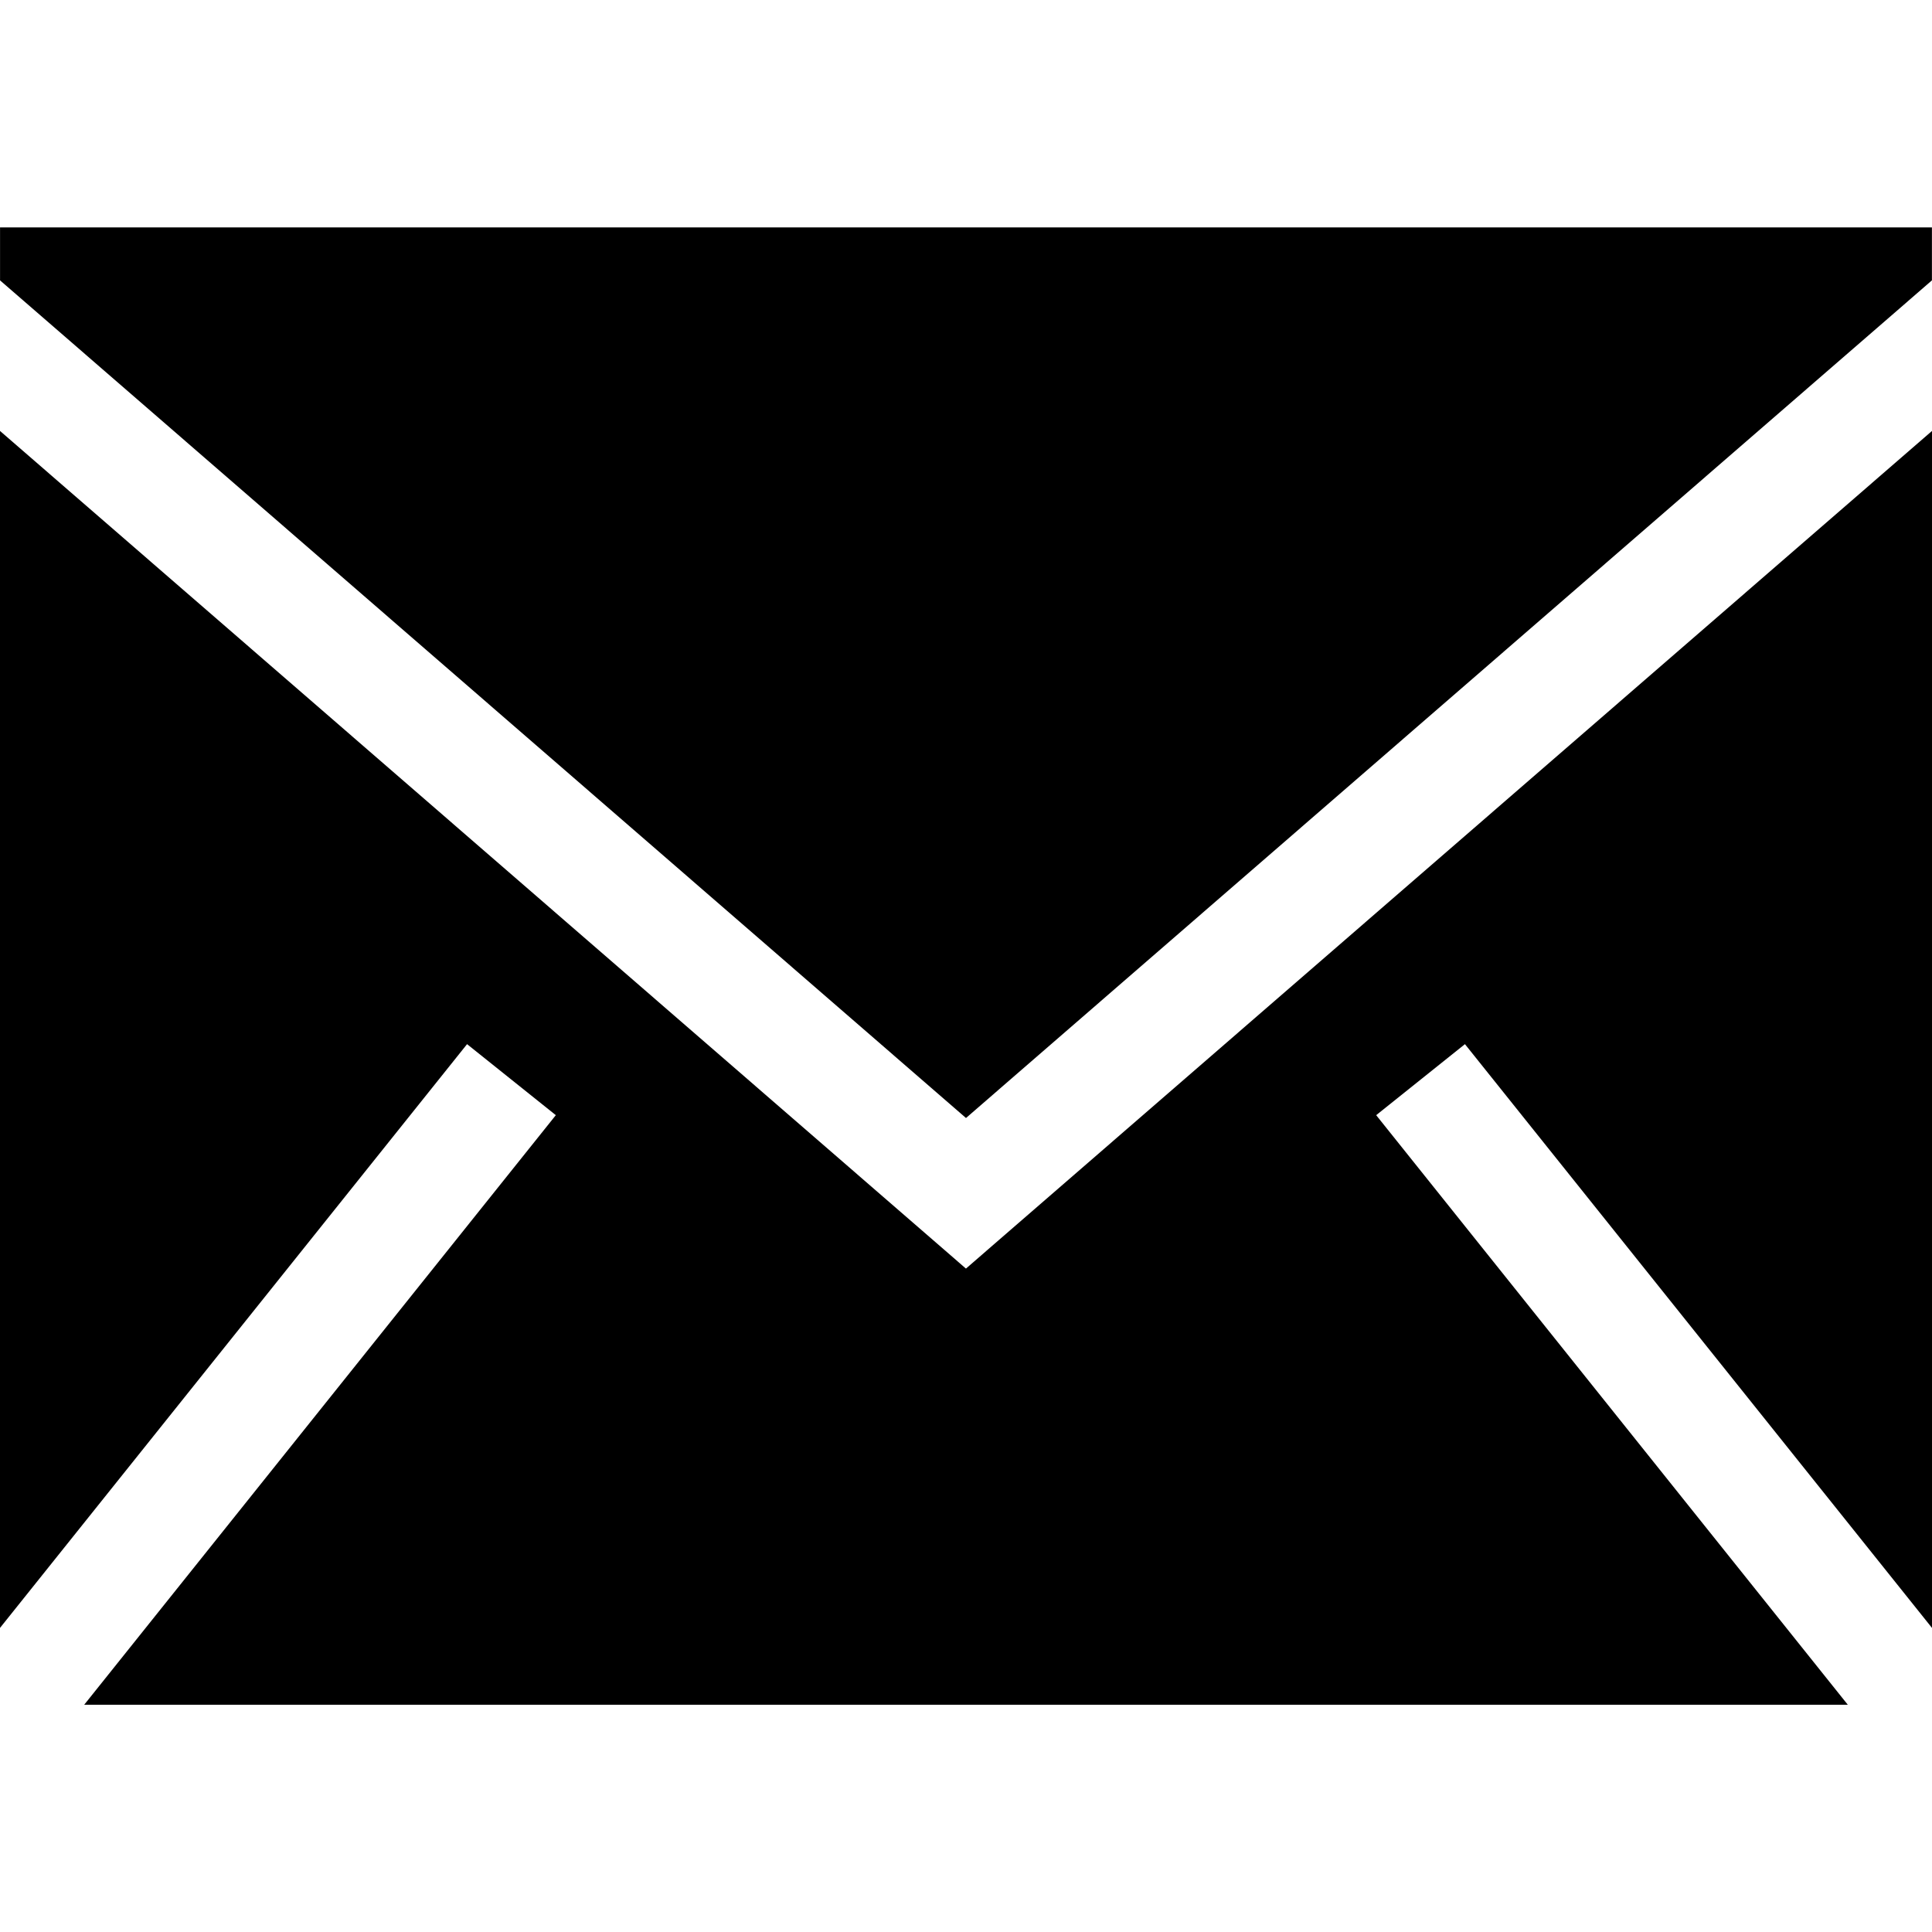
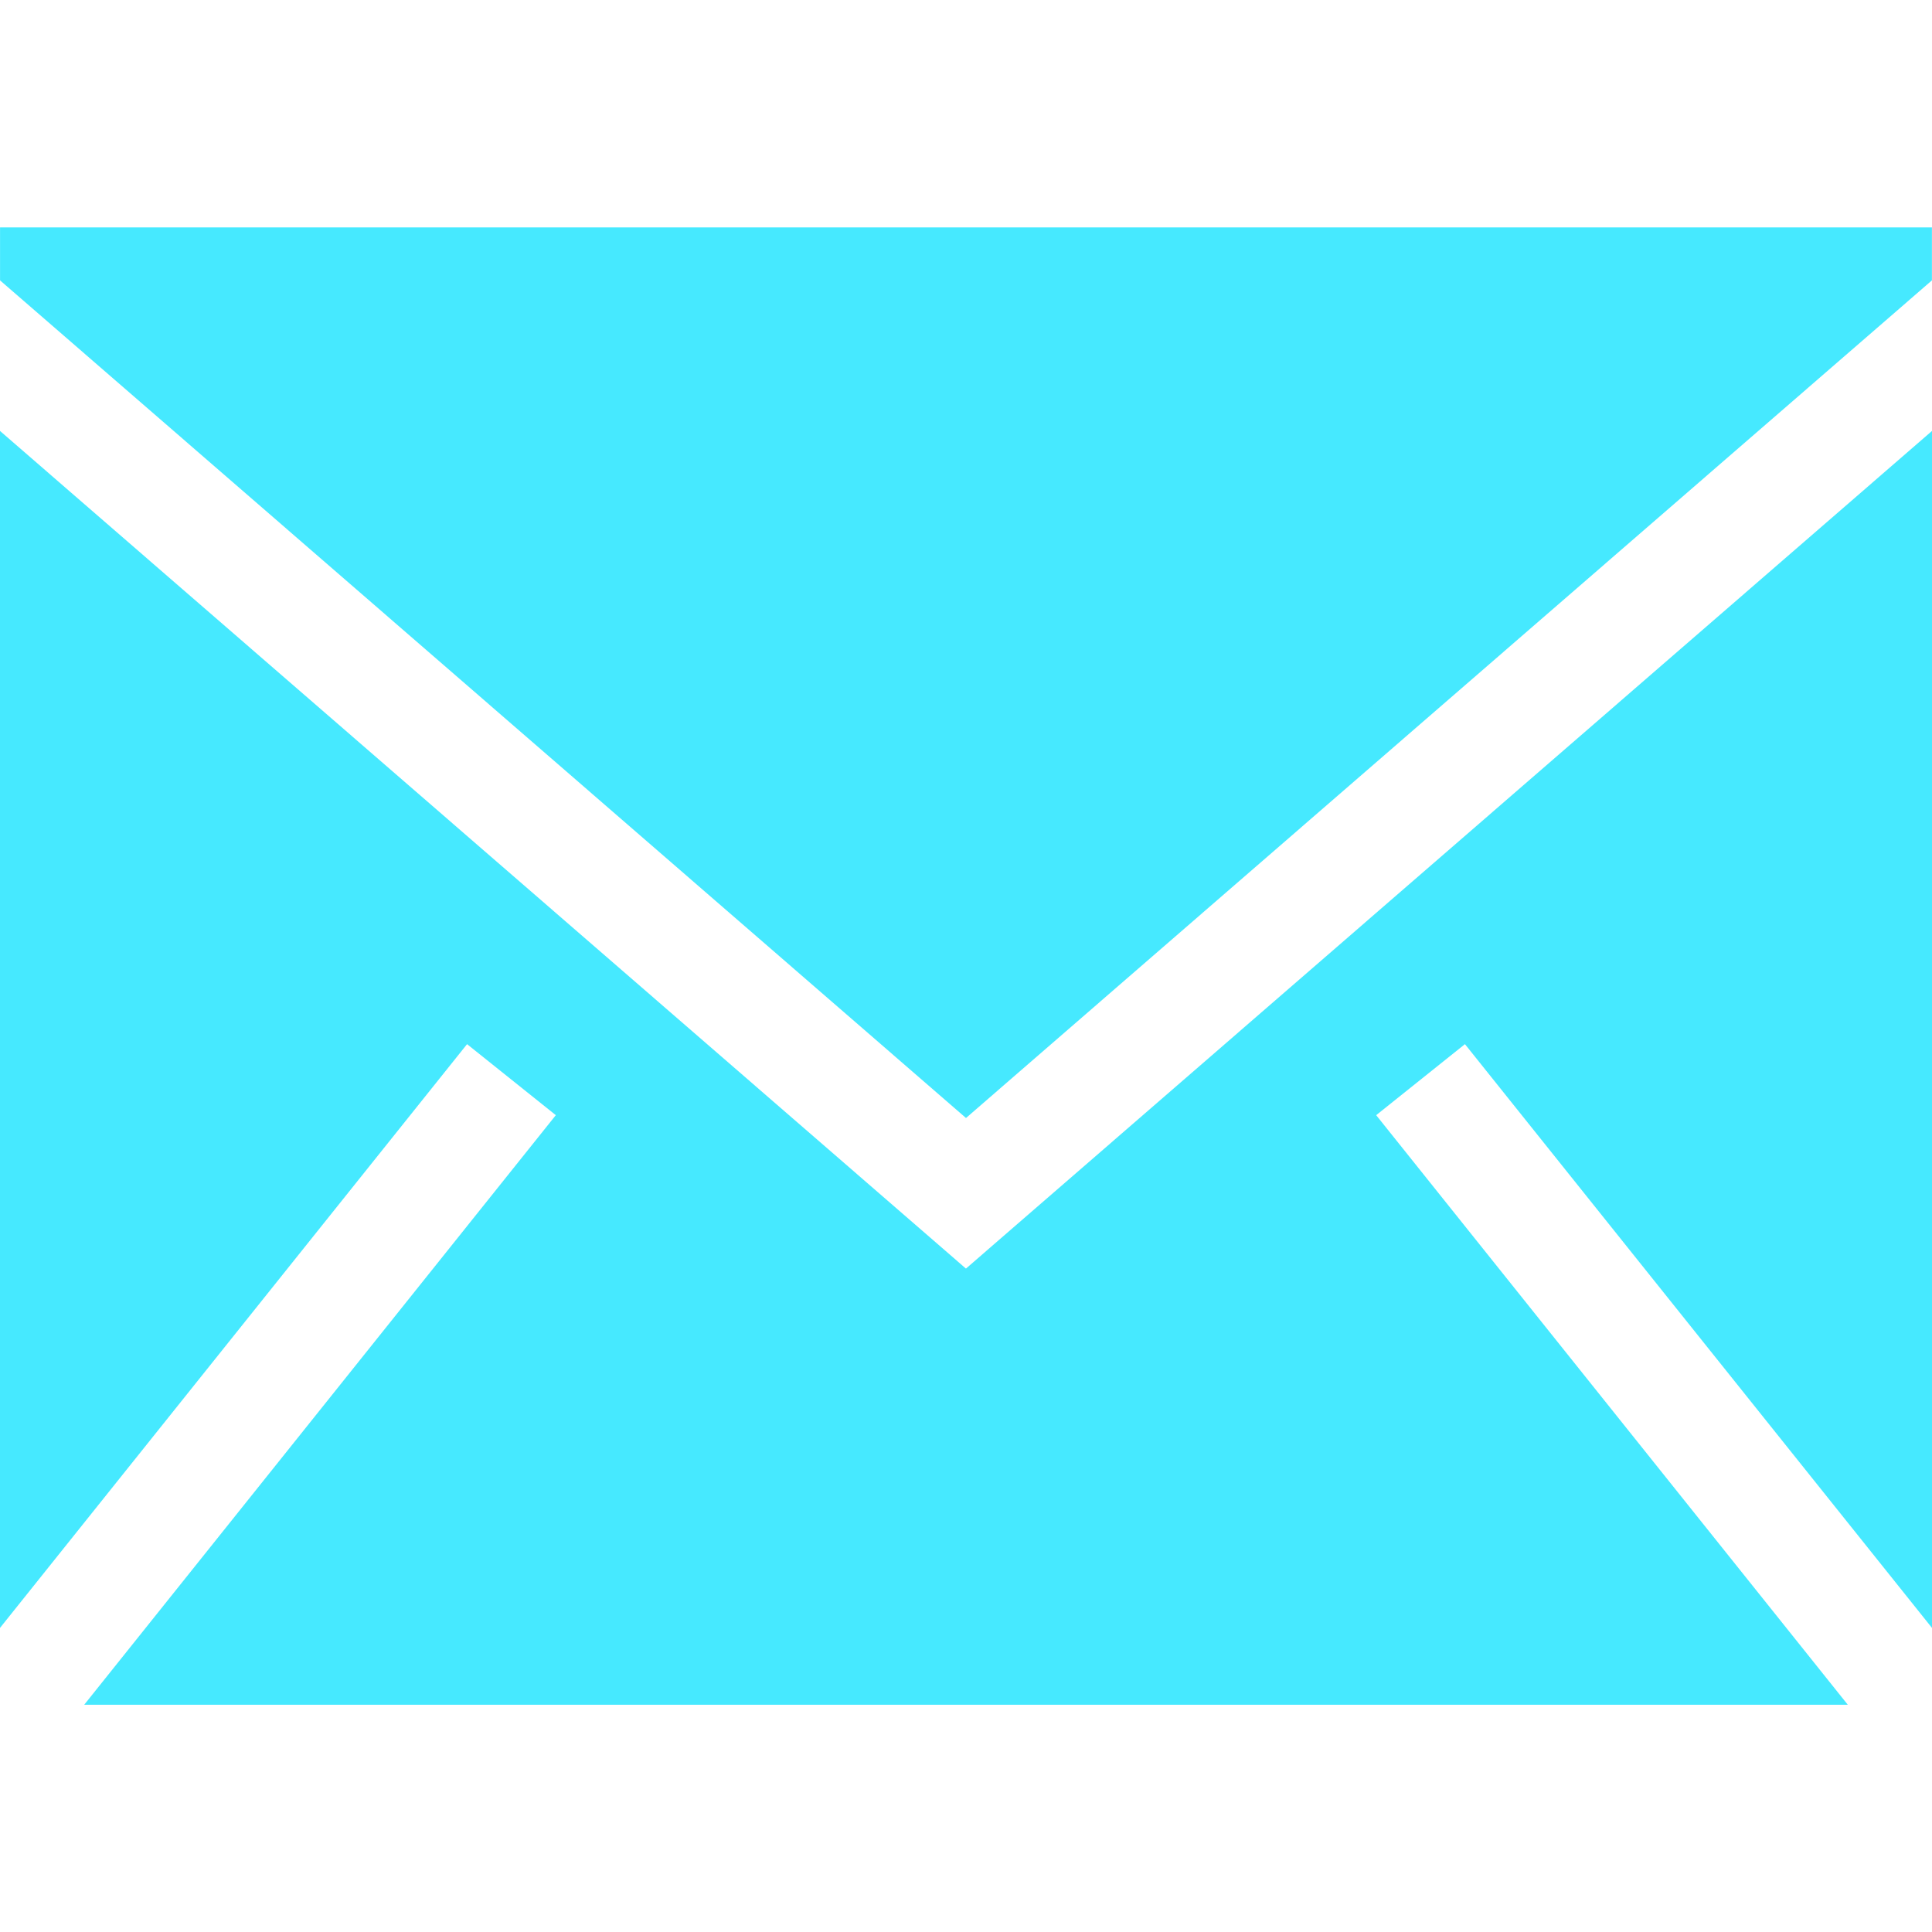
- <svg xmlns="http://www.w3.org/2000/svg" fill="#000000" width="800px" height="800px" viewBox="0 0 1920 1920">
+ <svg xmlns="http://www.w3.org/2000/svg" fill="#46E9FF" width="800px" height="800px" viewBox="0 0 1920 1920">
  <path d="M1920 428.266v1189.54l-464.16-580.146-88.203 70.585 468.679 585.904H83.684l468.679-585.904-88.202-70.585L0 1617.805V428.265l959.944 832.441L1920 428.266ZM1919.932 226v52.627l-959.943 832.44L.045 278.628V226h1919.887Z" fill-rule="evenodd" />
</svg>
